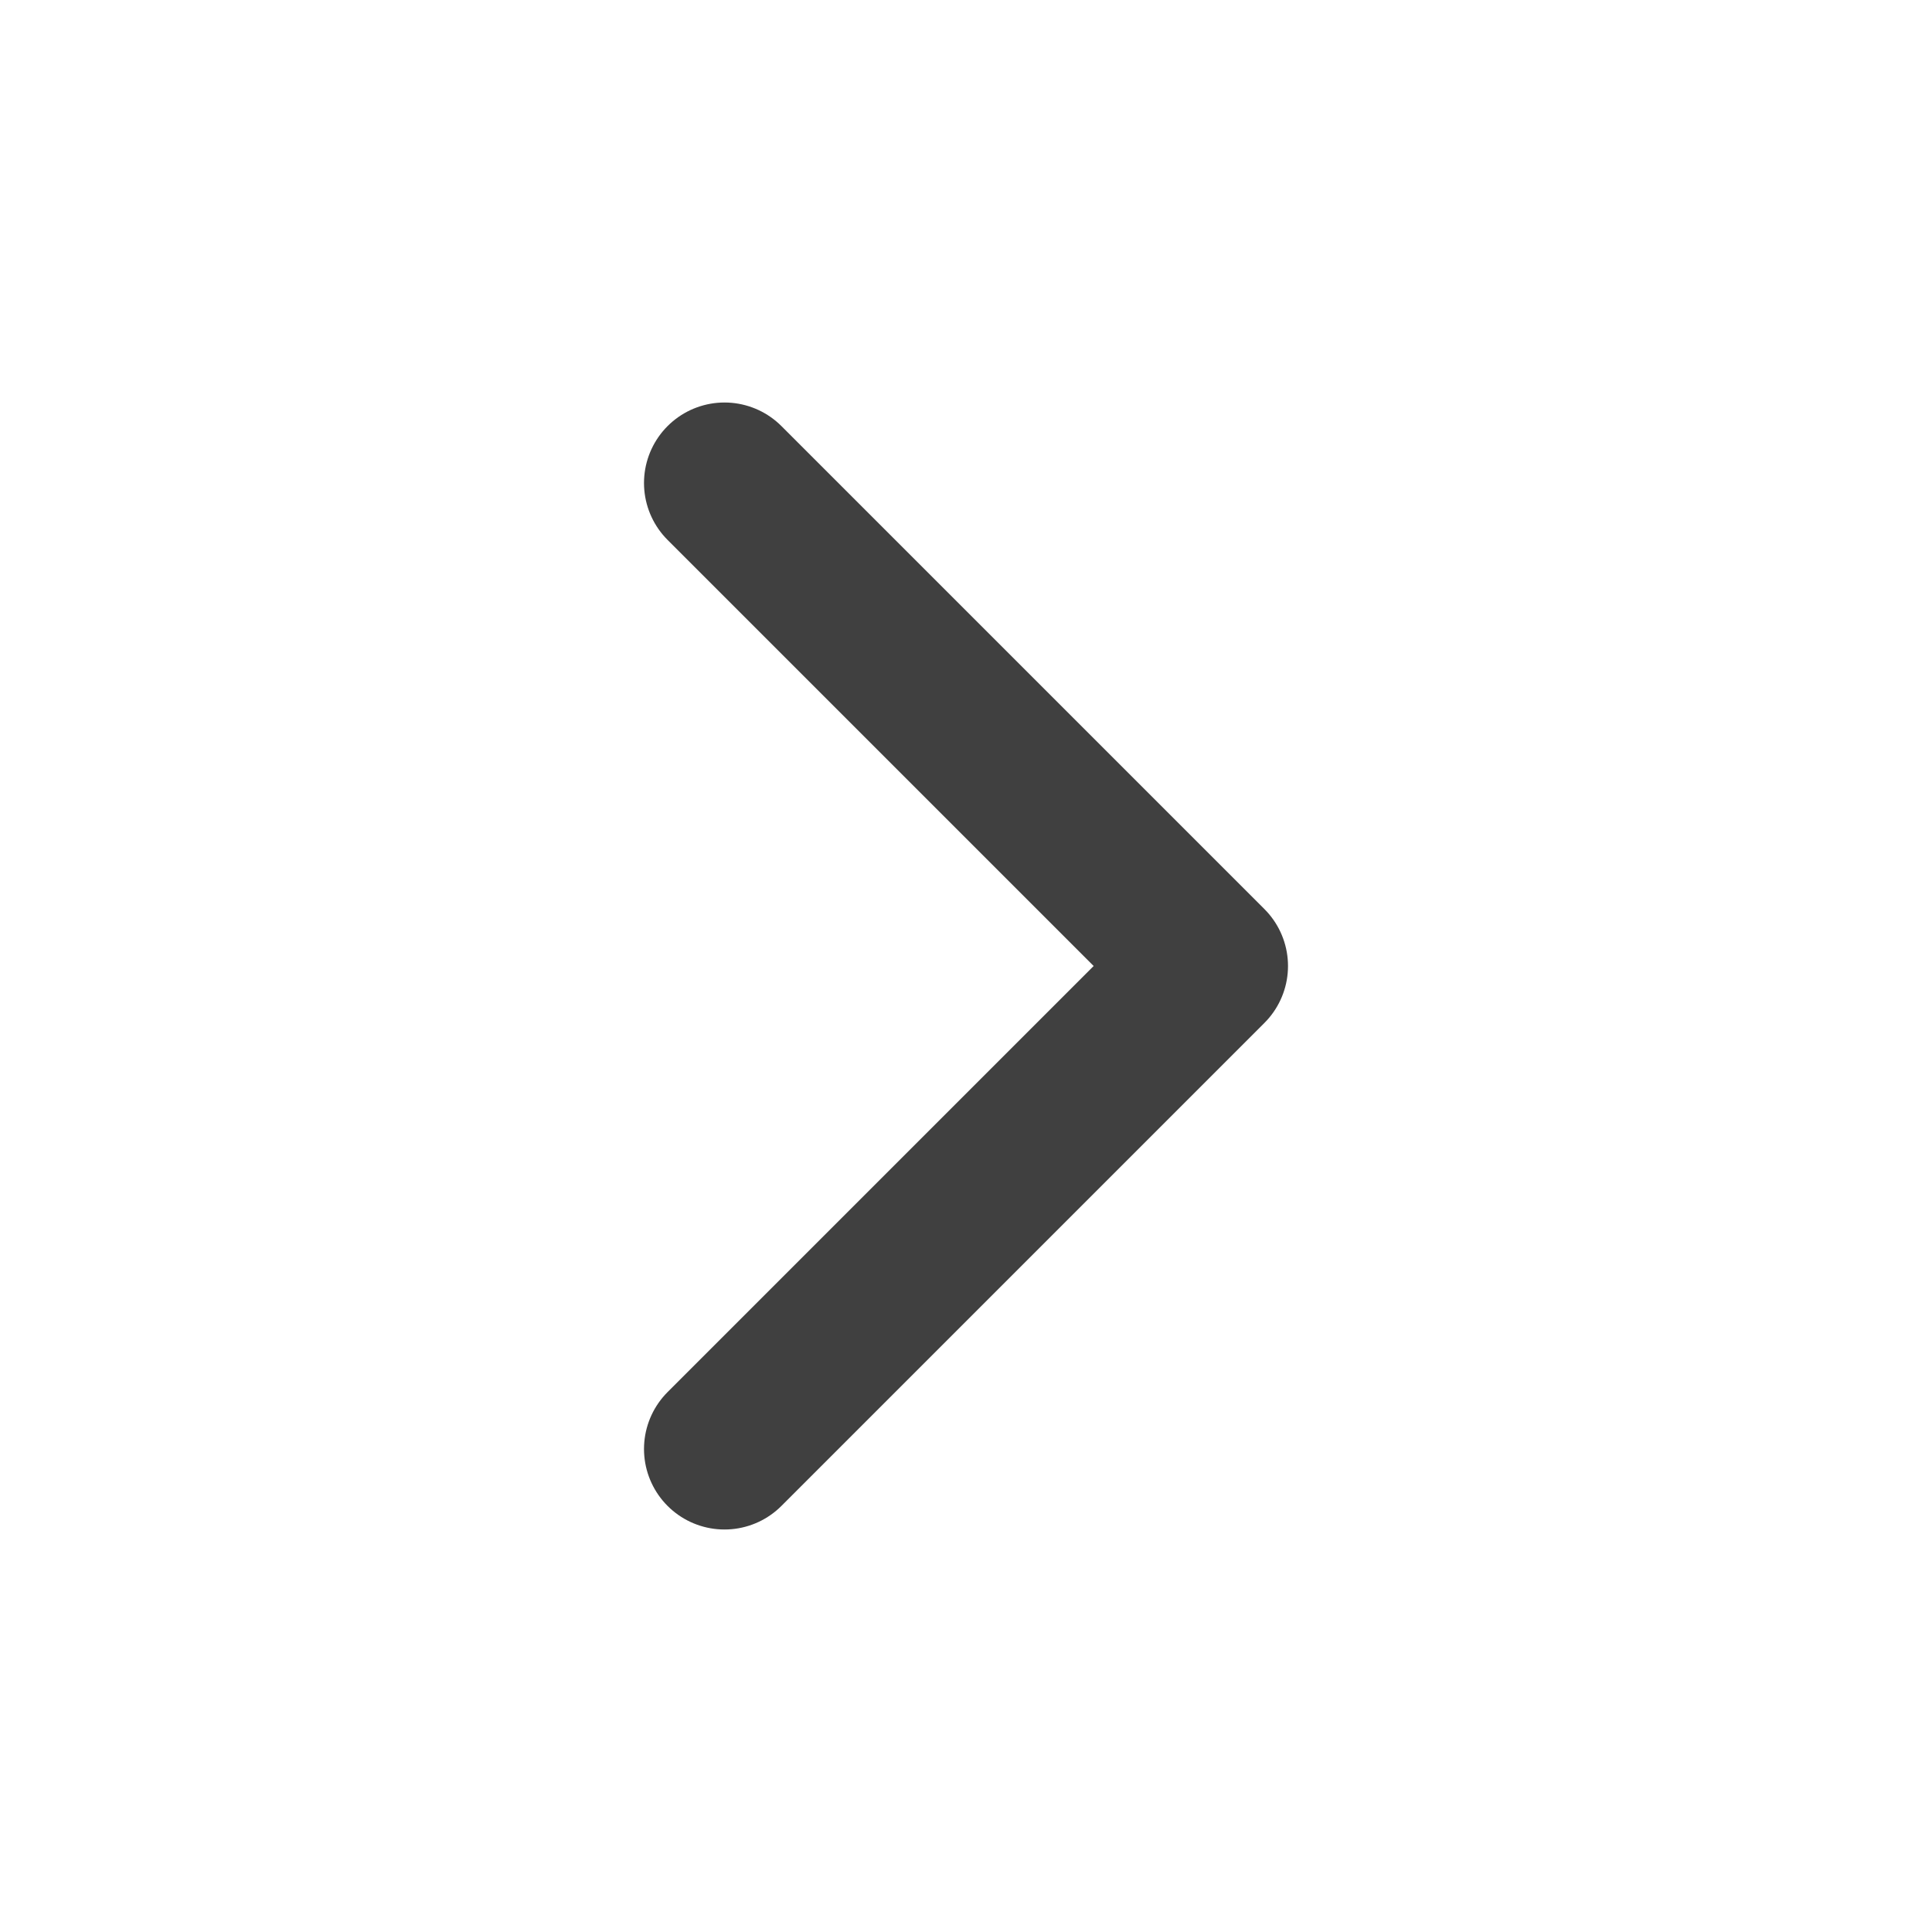
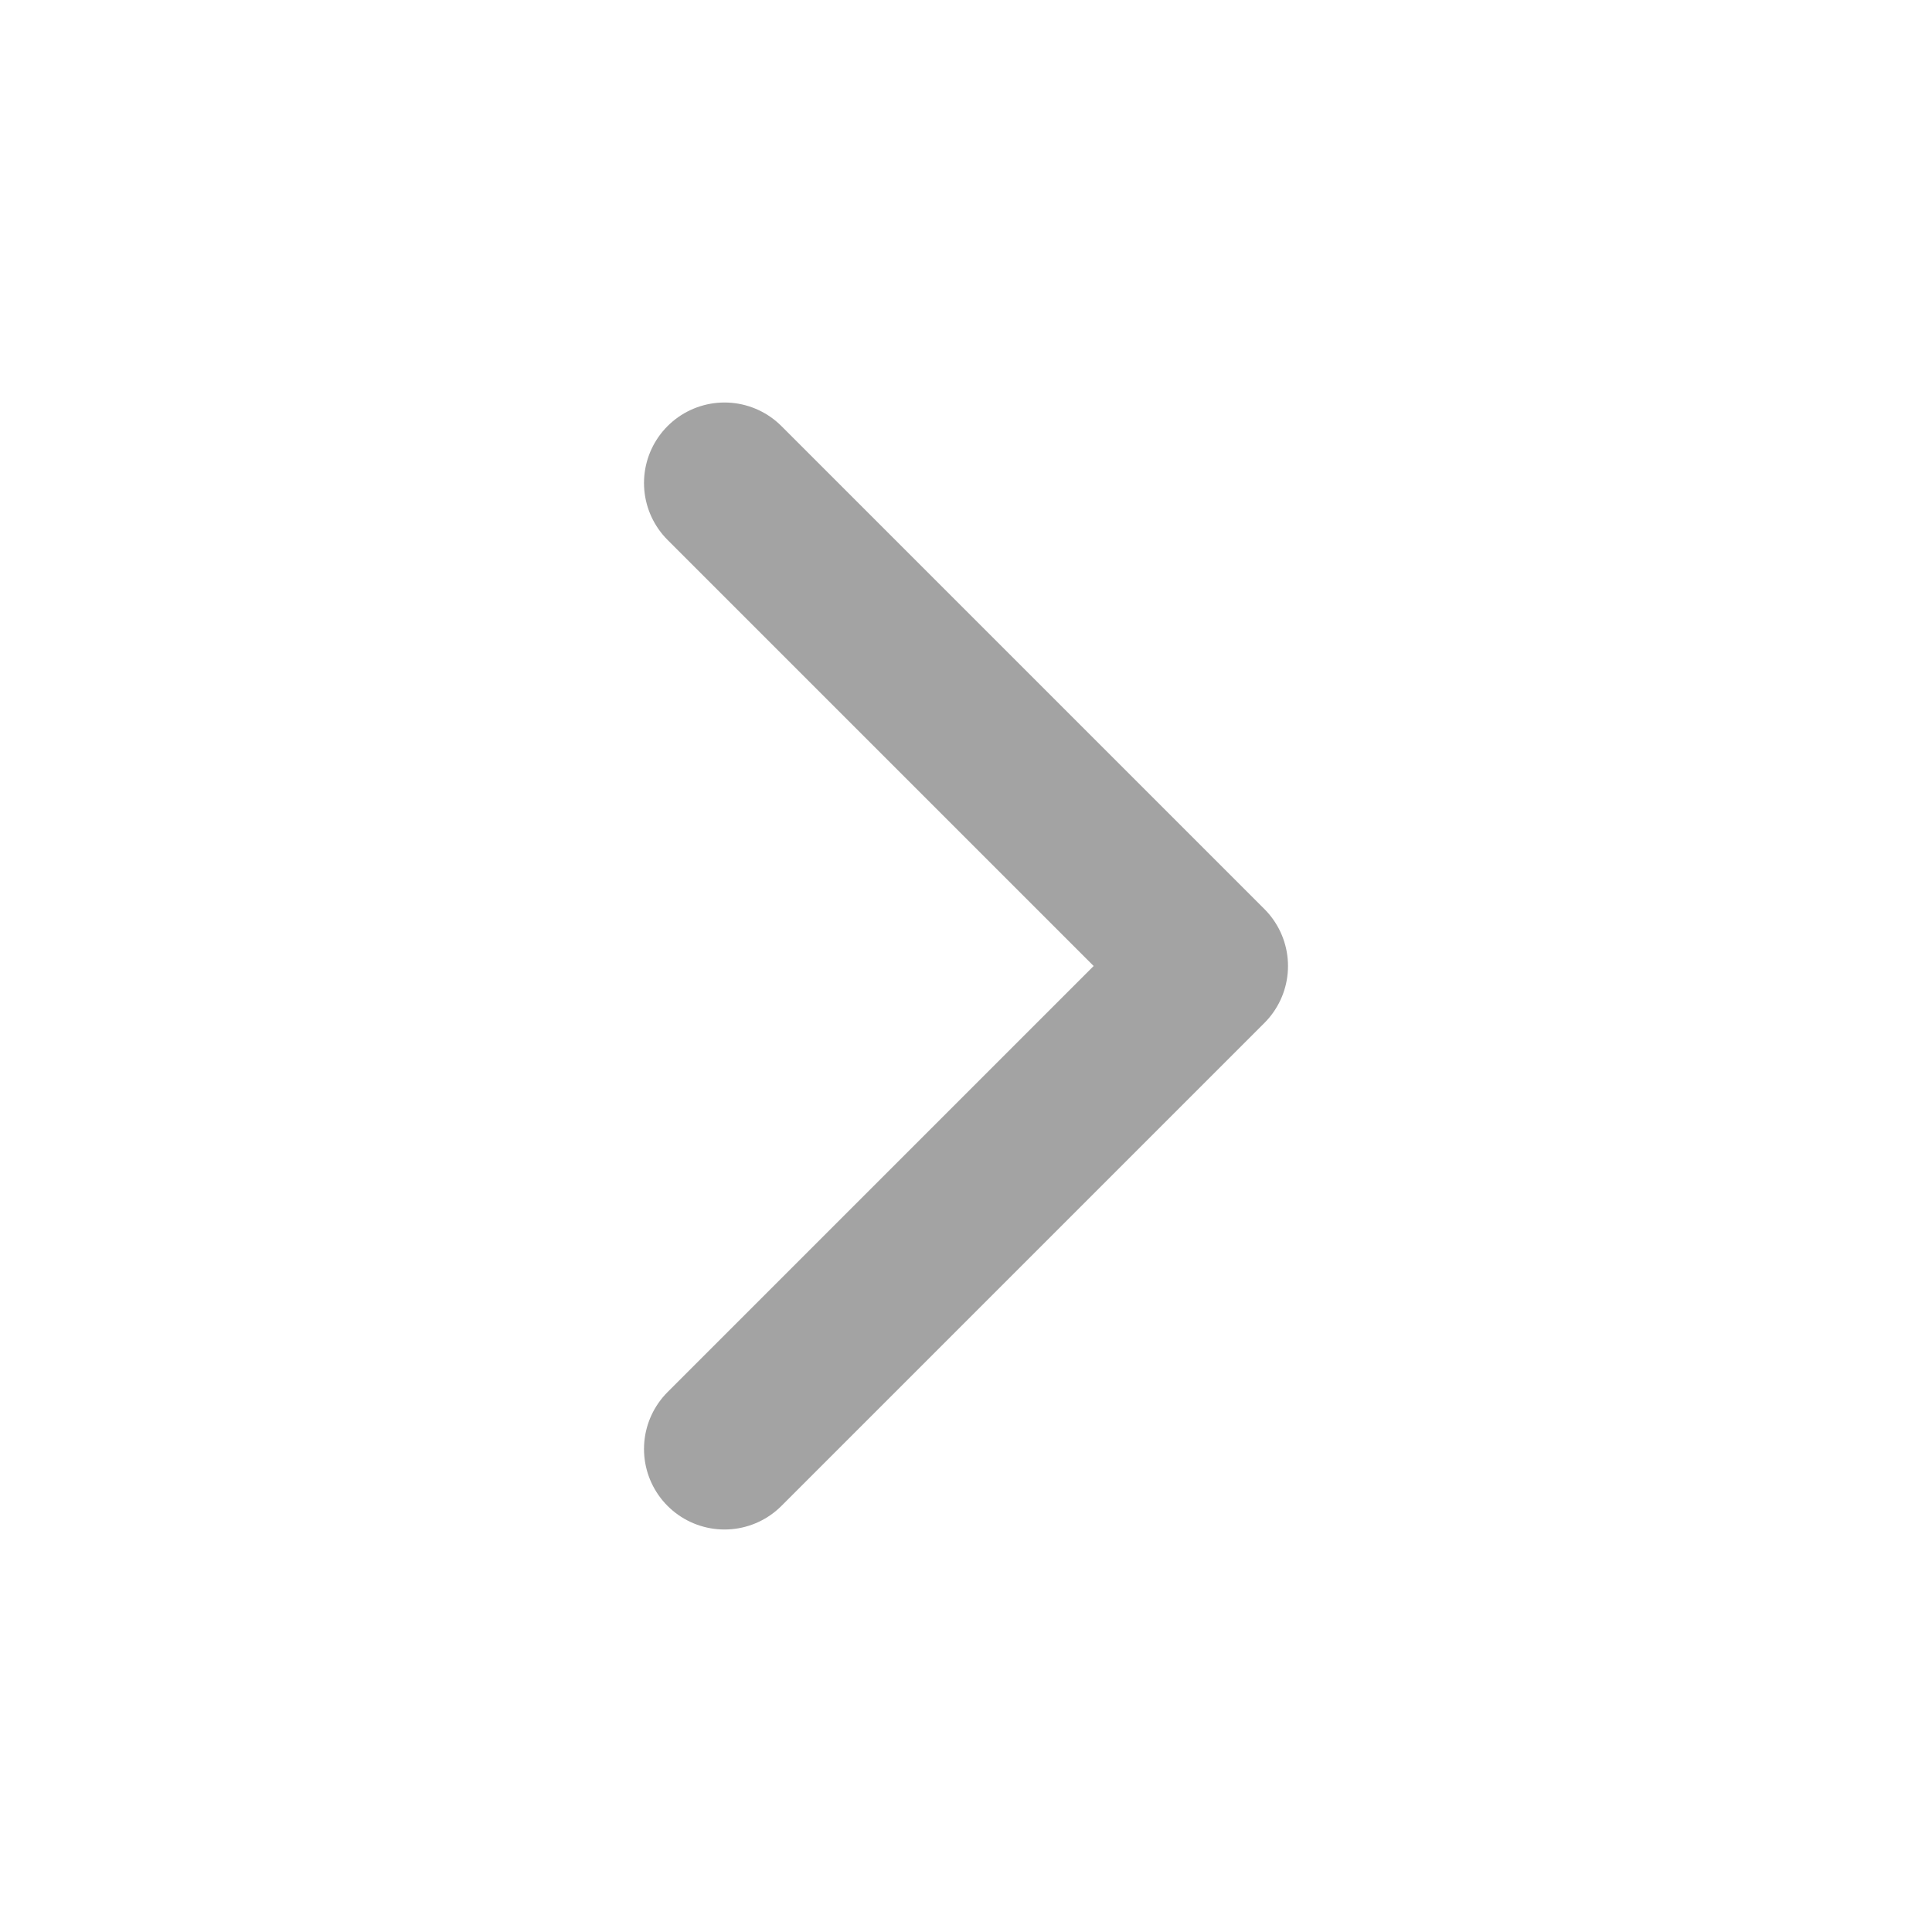
- <svg xmlns="http://www.w3.org/2000/svg" width="24" height="24" viewBox="0 0 24 24" fill="none">
-   <path d="M9 18L15 12L9 6" stroke="#404040" stroke-width="2" stroke-linecap="round" stroke-linejoin="round" />
+ <svg xmlns="http://www.w3.org/2000/svg" preserveAspectRatio="none" overflow="visible" style="display: block;" width="24" height="24" viewBox="0 0 24 24" fill="none">
+   <g id="chevron-right">
+     <path id="Icon" d="M9 18L15 12L9 6" stroke="#A3A3A3" stroke-width="2" stroke-linecap="round" stroke-linejoin="round" />
+   </g>
</svg>
